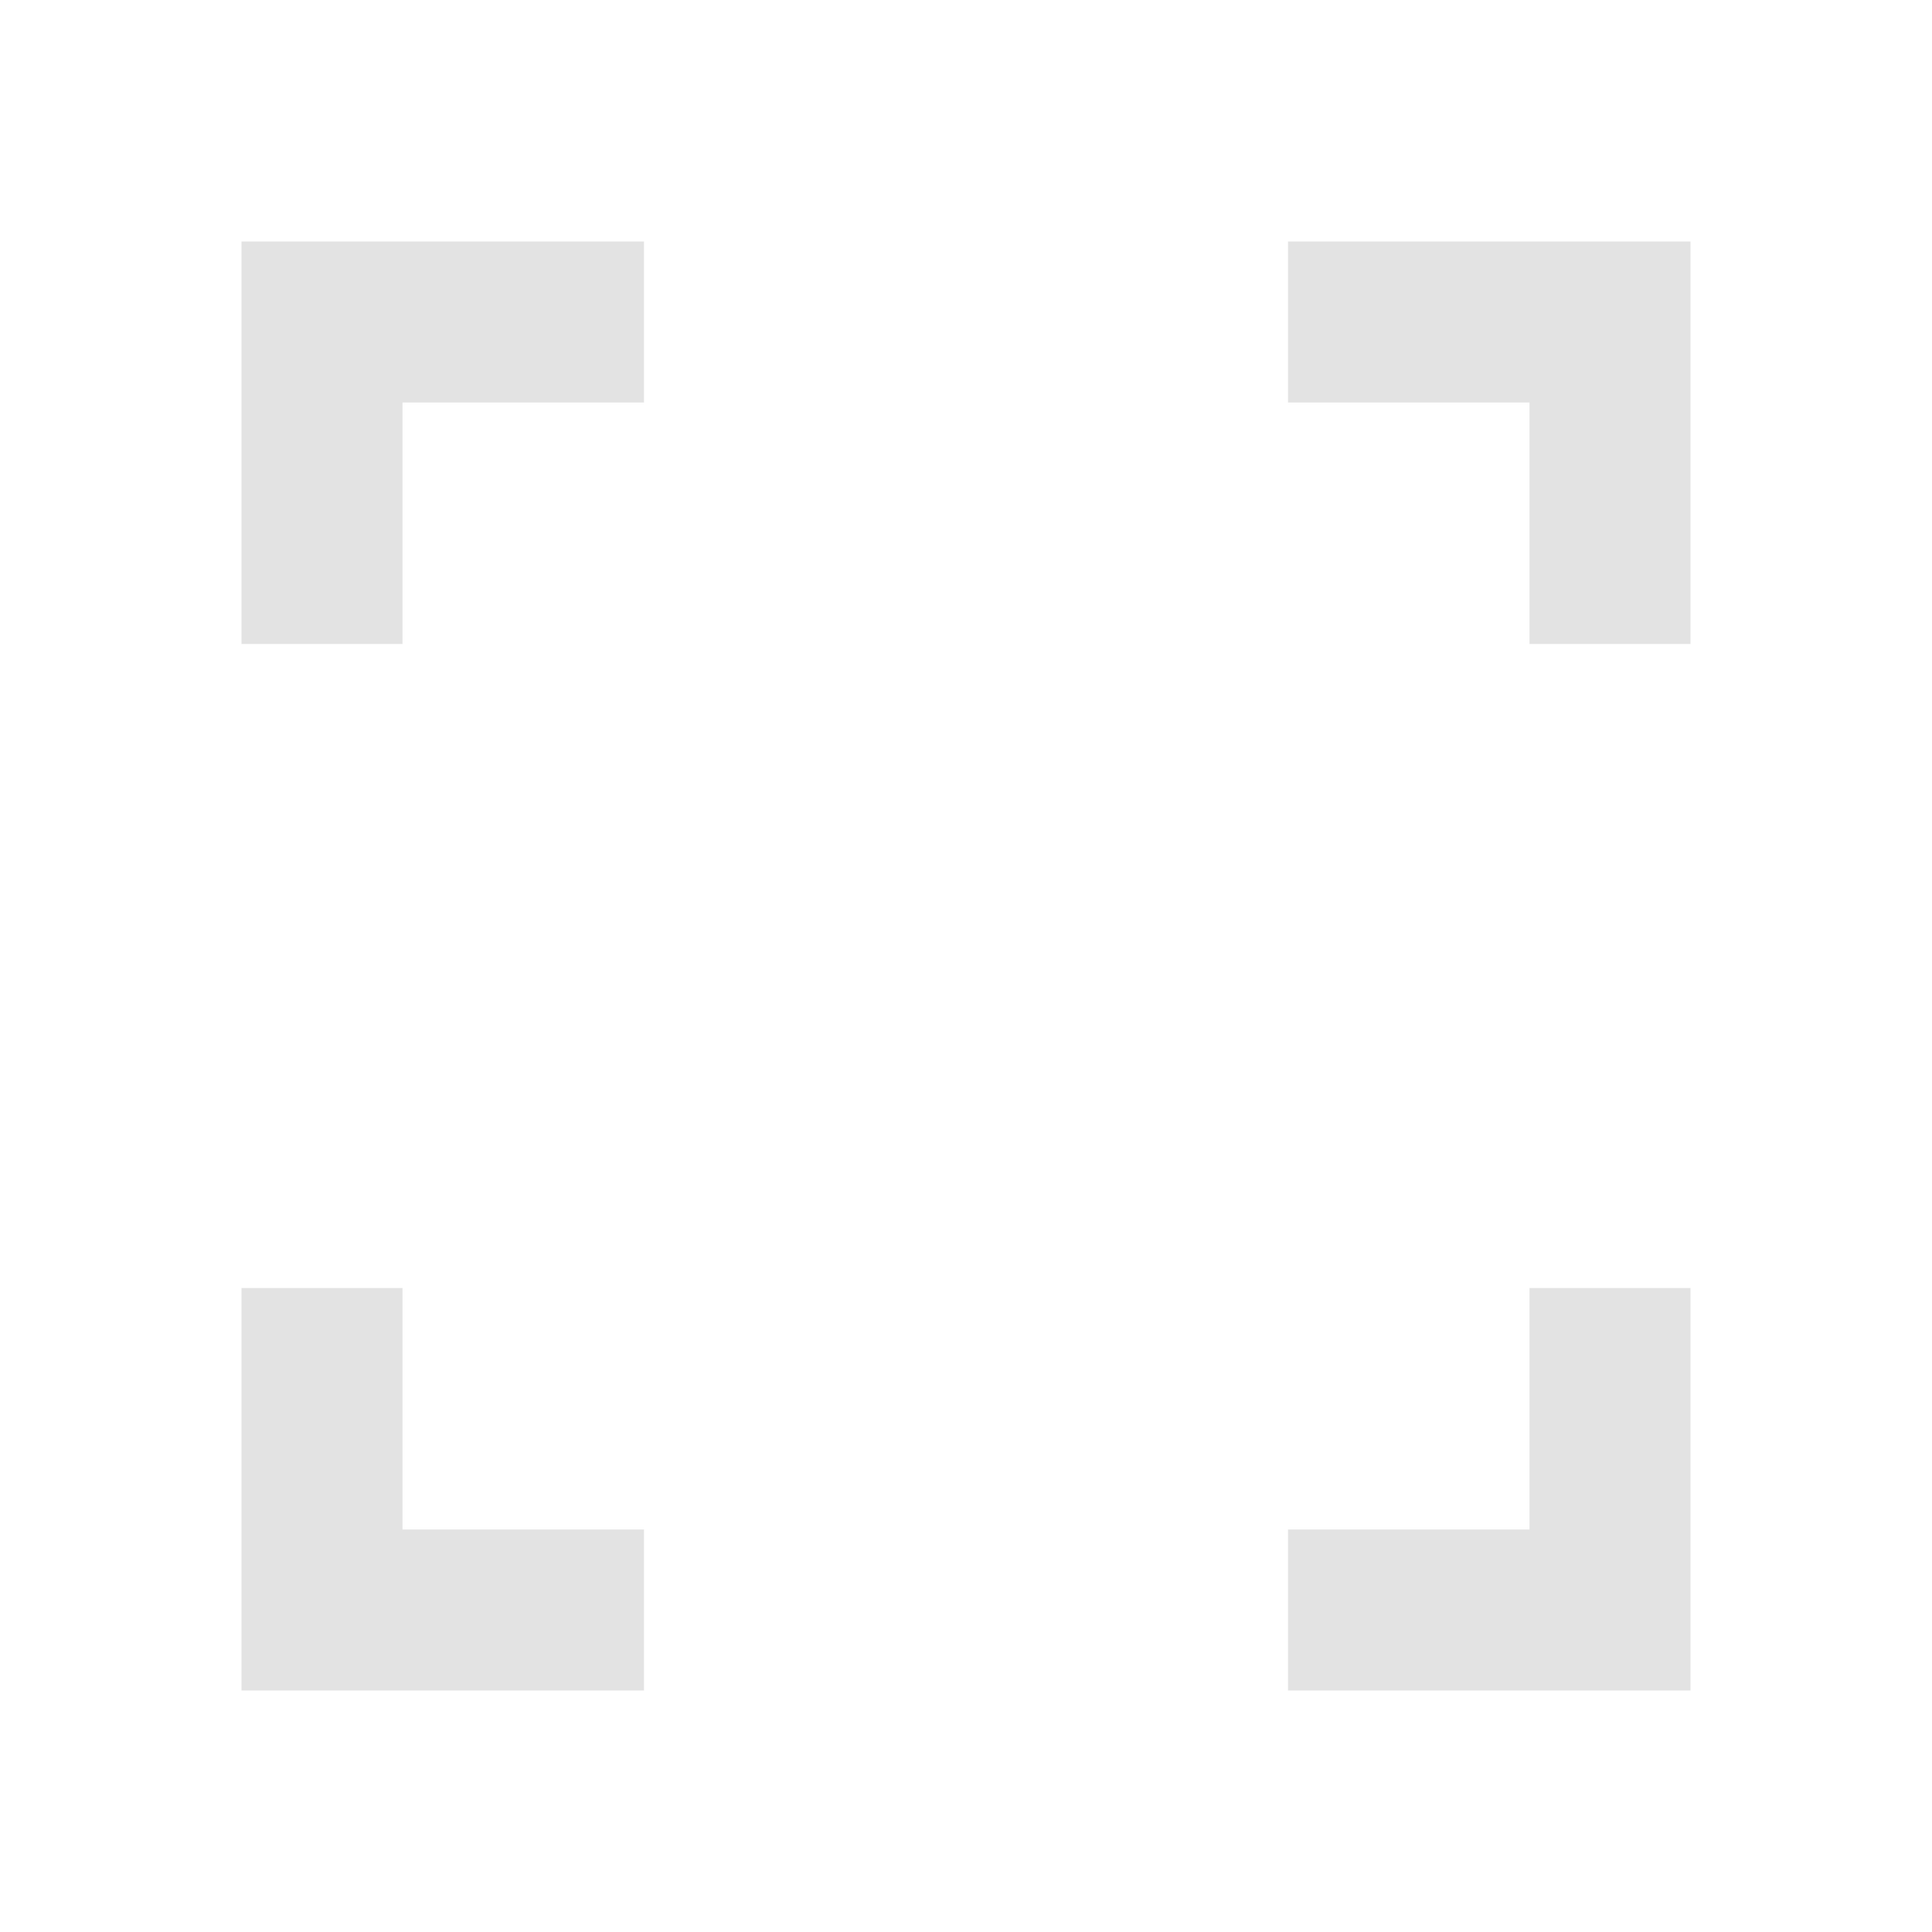
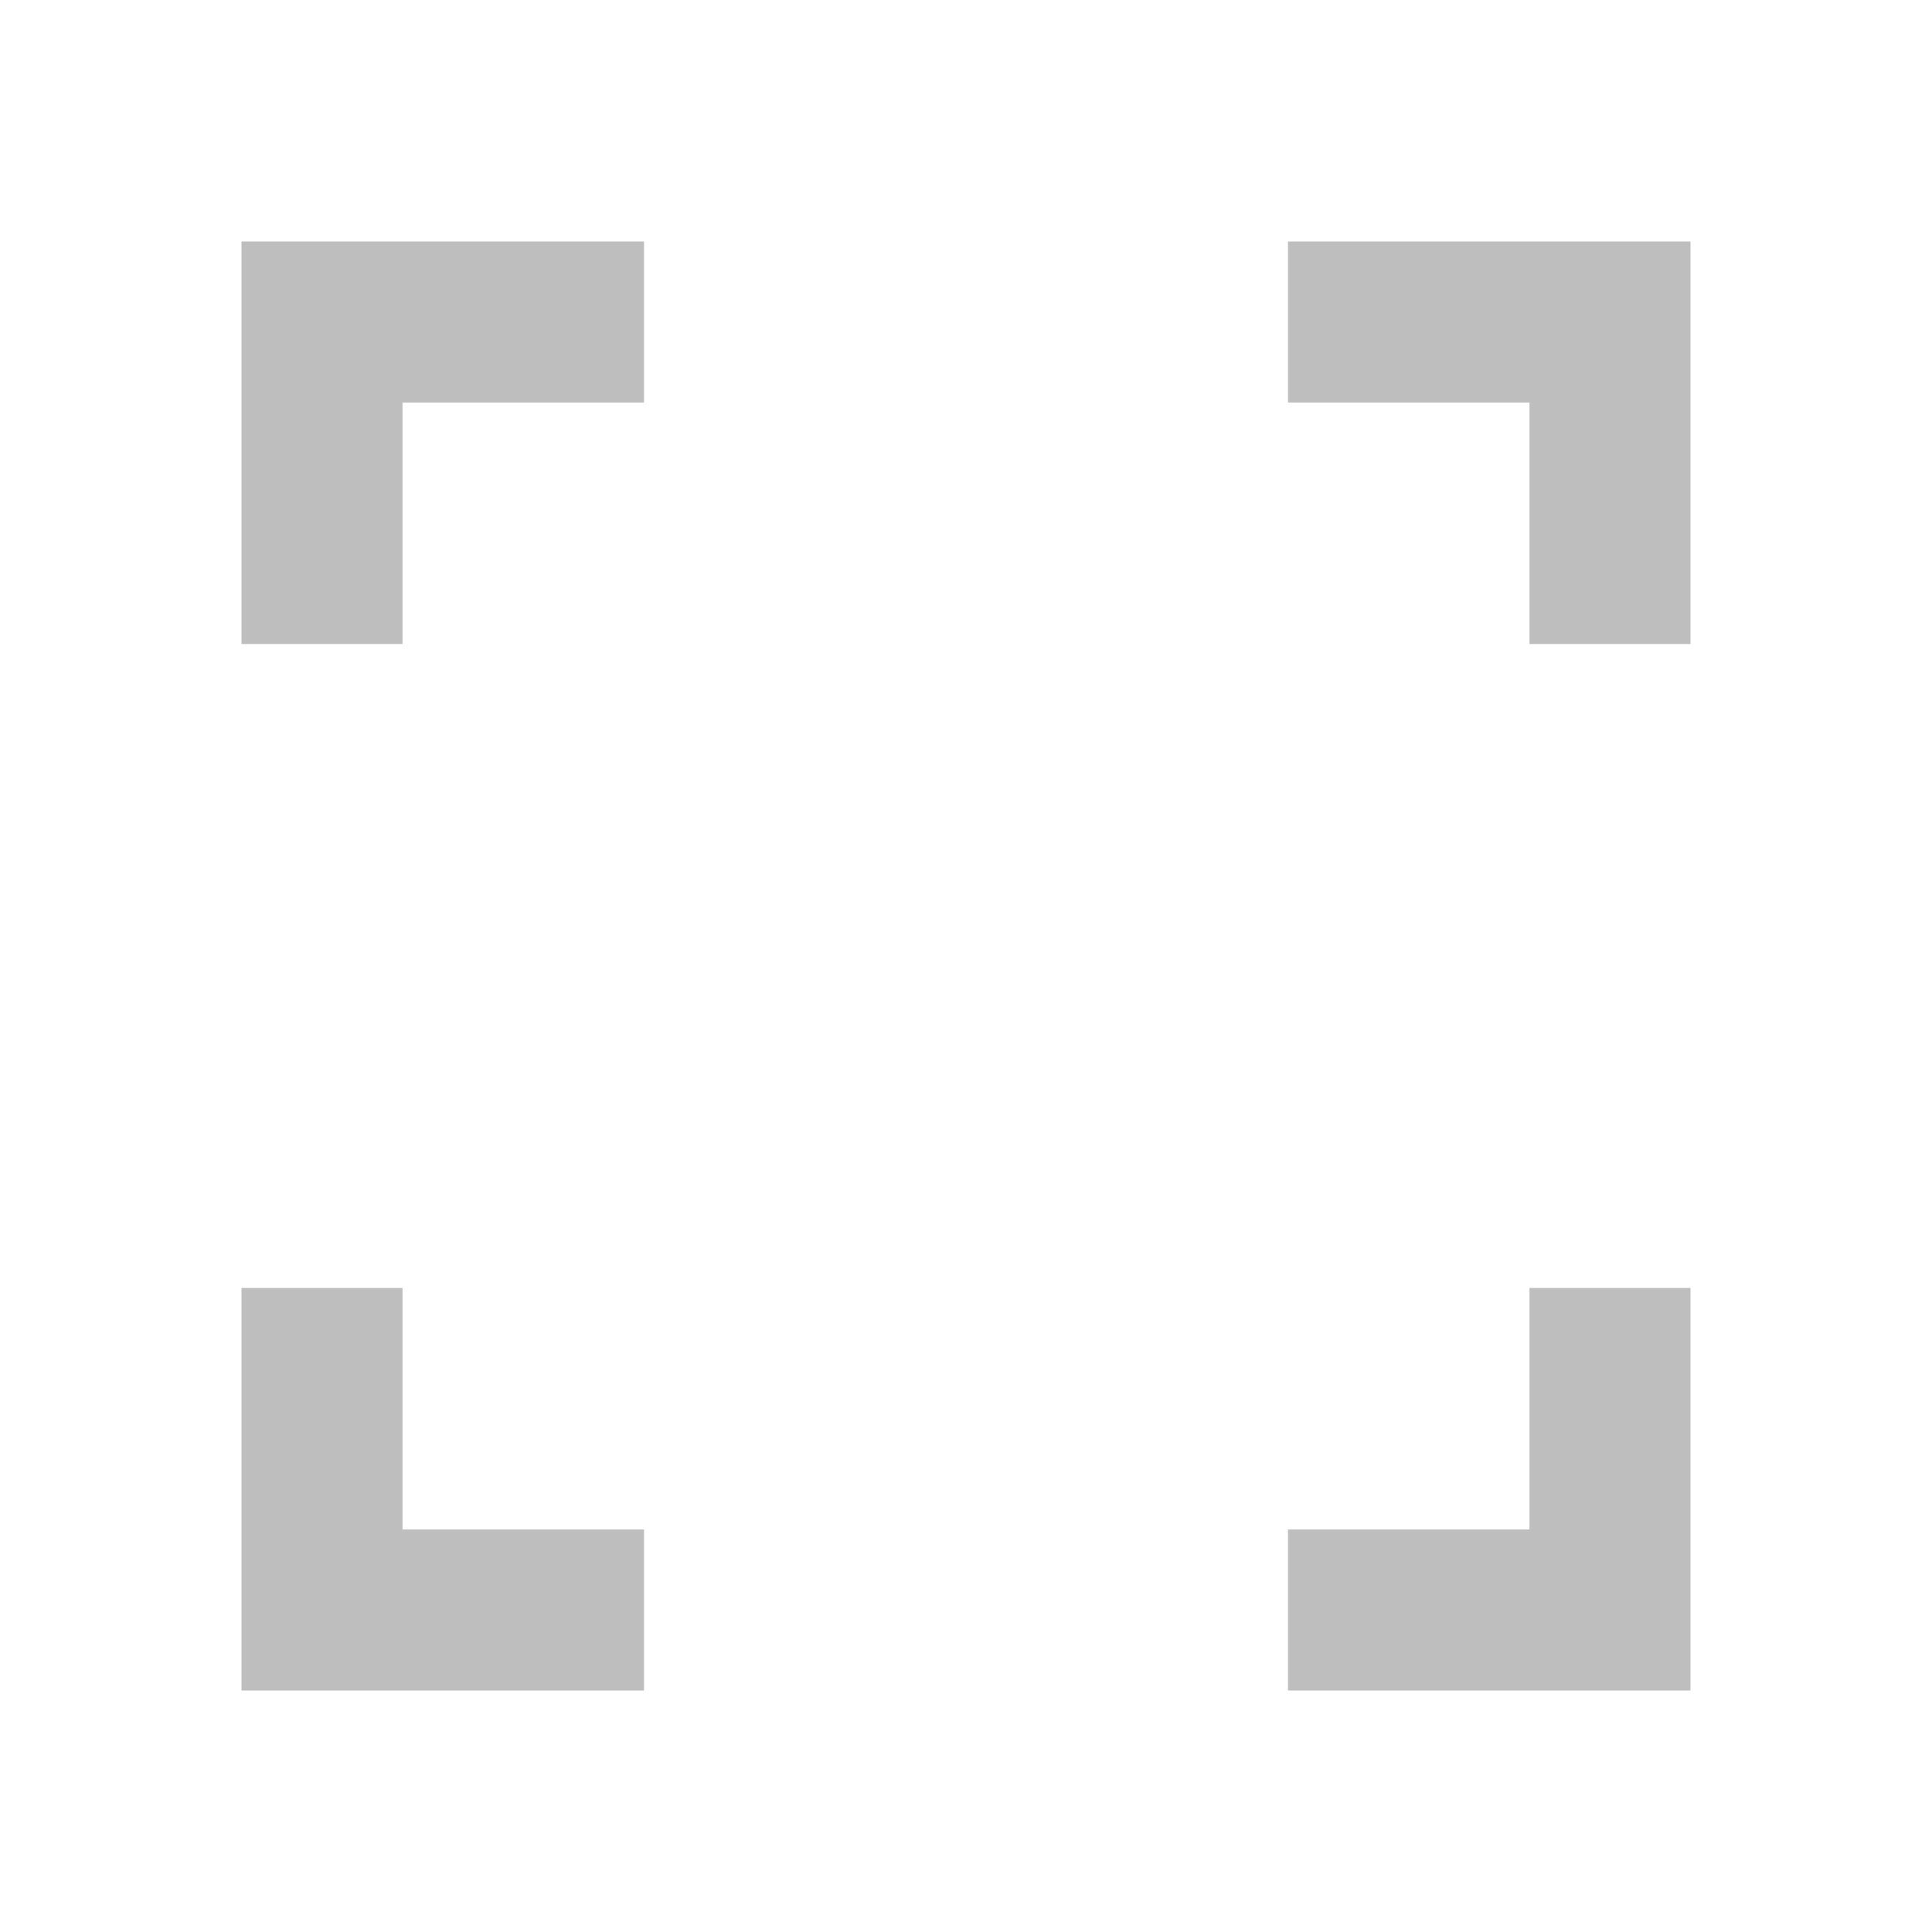
- <svg xmlns="http://www.w3.org/2000/svg" height="24px" viewBox="0 -960 960 960" width="24px" fill="#e3e3e3">
+ <svg xmlns="http://www.w3.org/2000/svg" height="24px" viewBox="0 -960 960 960" width="24px" fill="#bebebe">
  <path d="M120-120v-200h80v120h120v80H120Zm520 0v-80h120v-120h80v200H640ZM120-640v-200h200v80H200v120h-80Zm640 0v-120H640v-80h200v200h-80Z" />
</svg>
